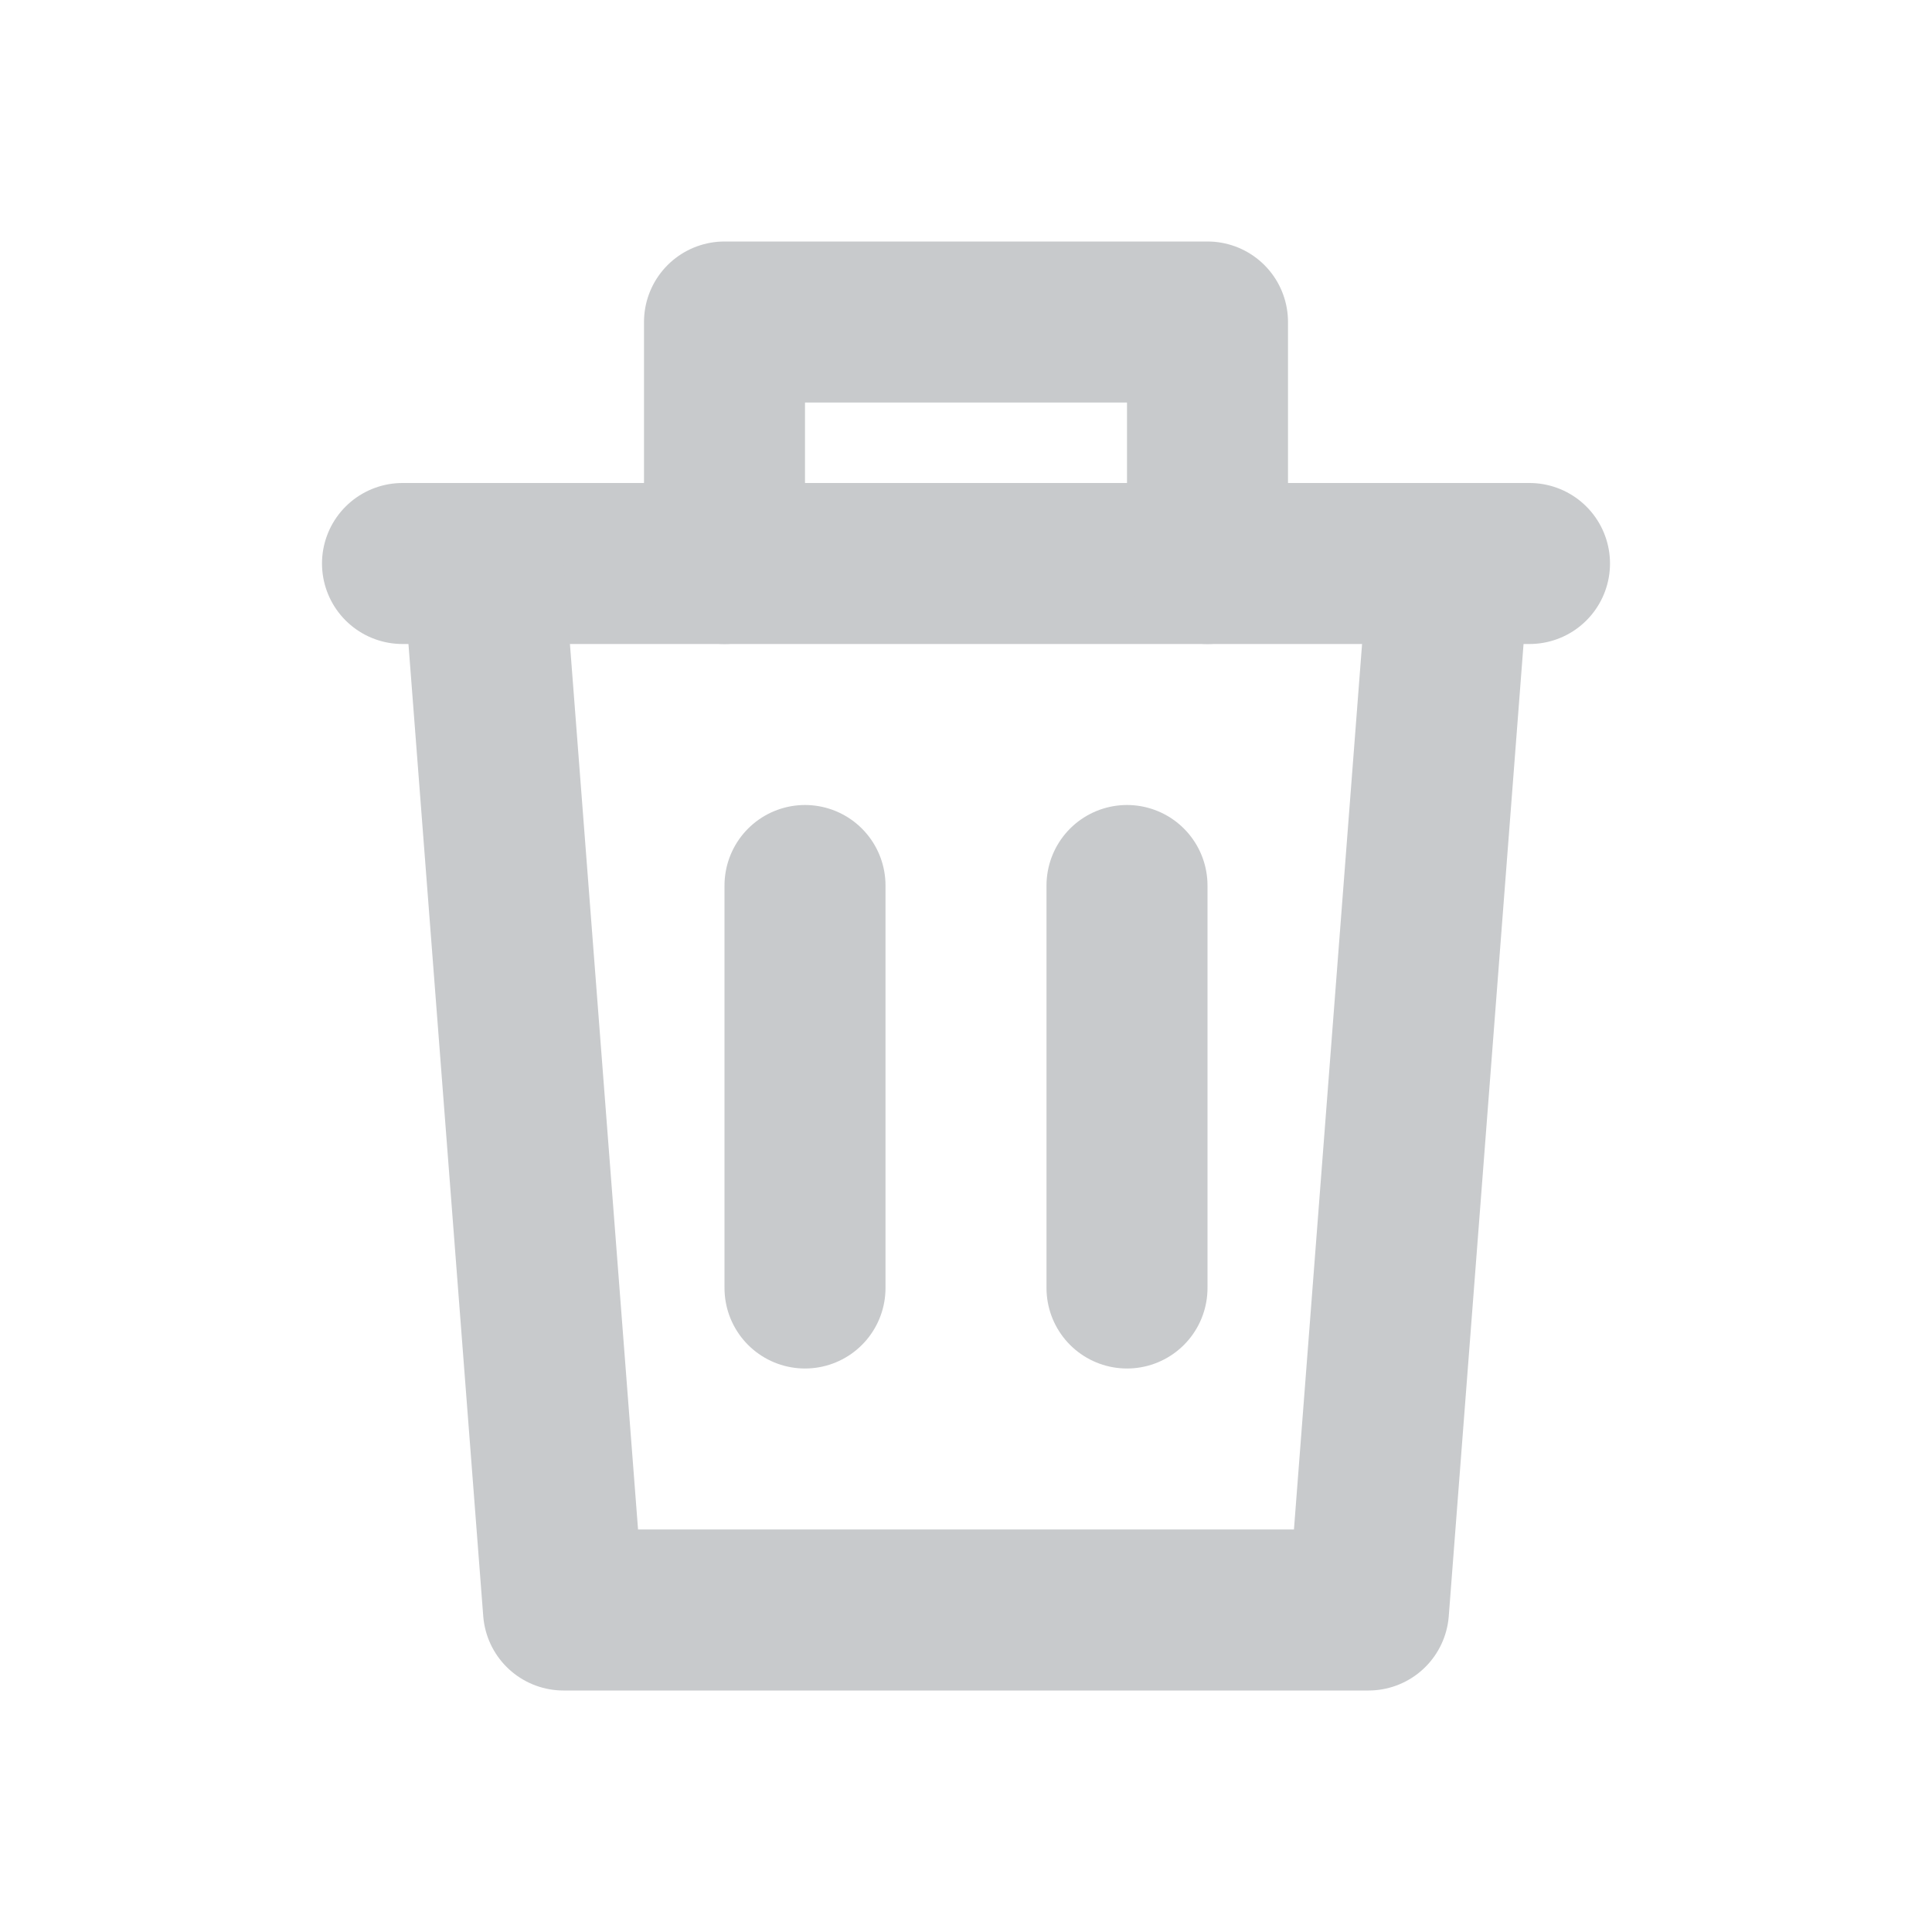
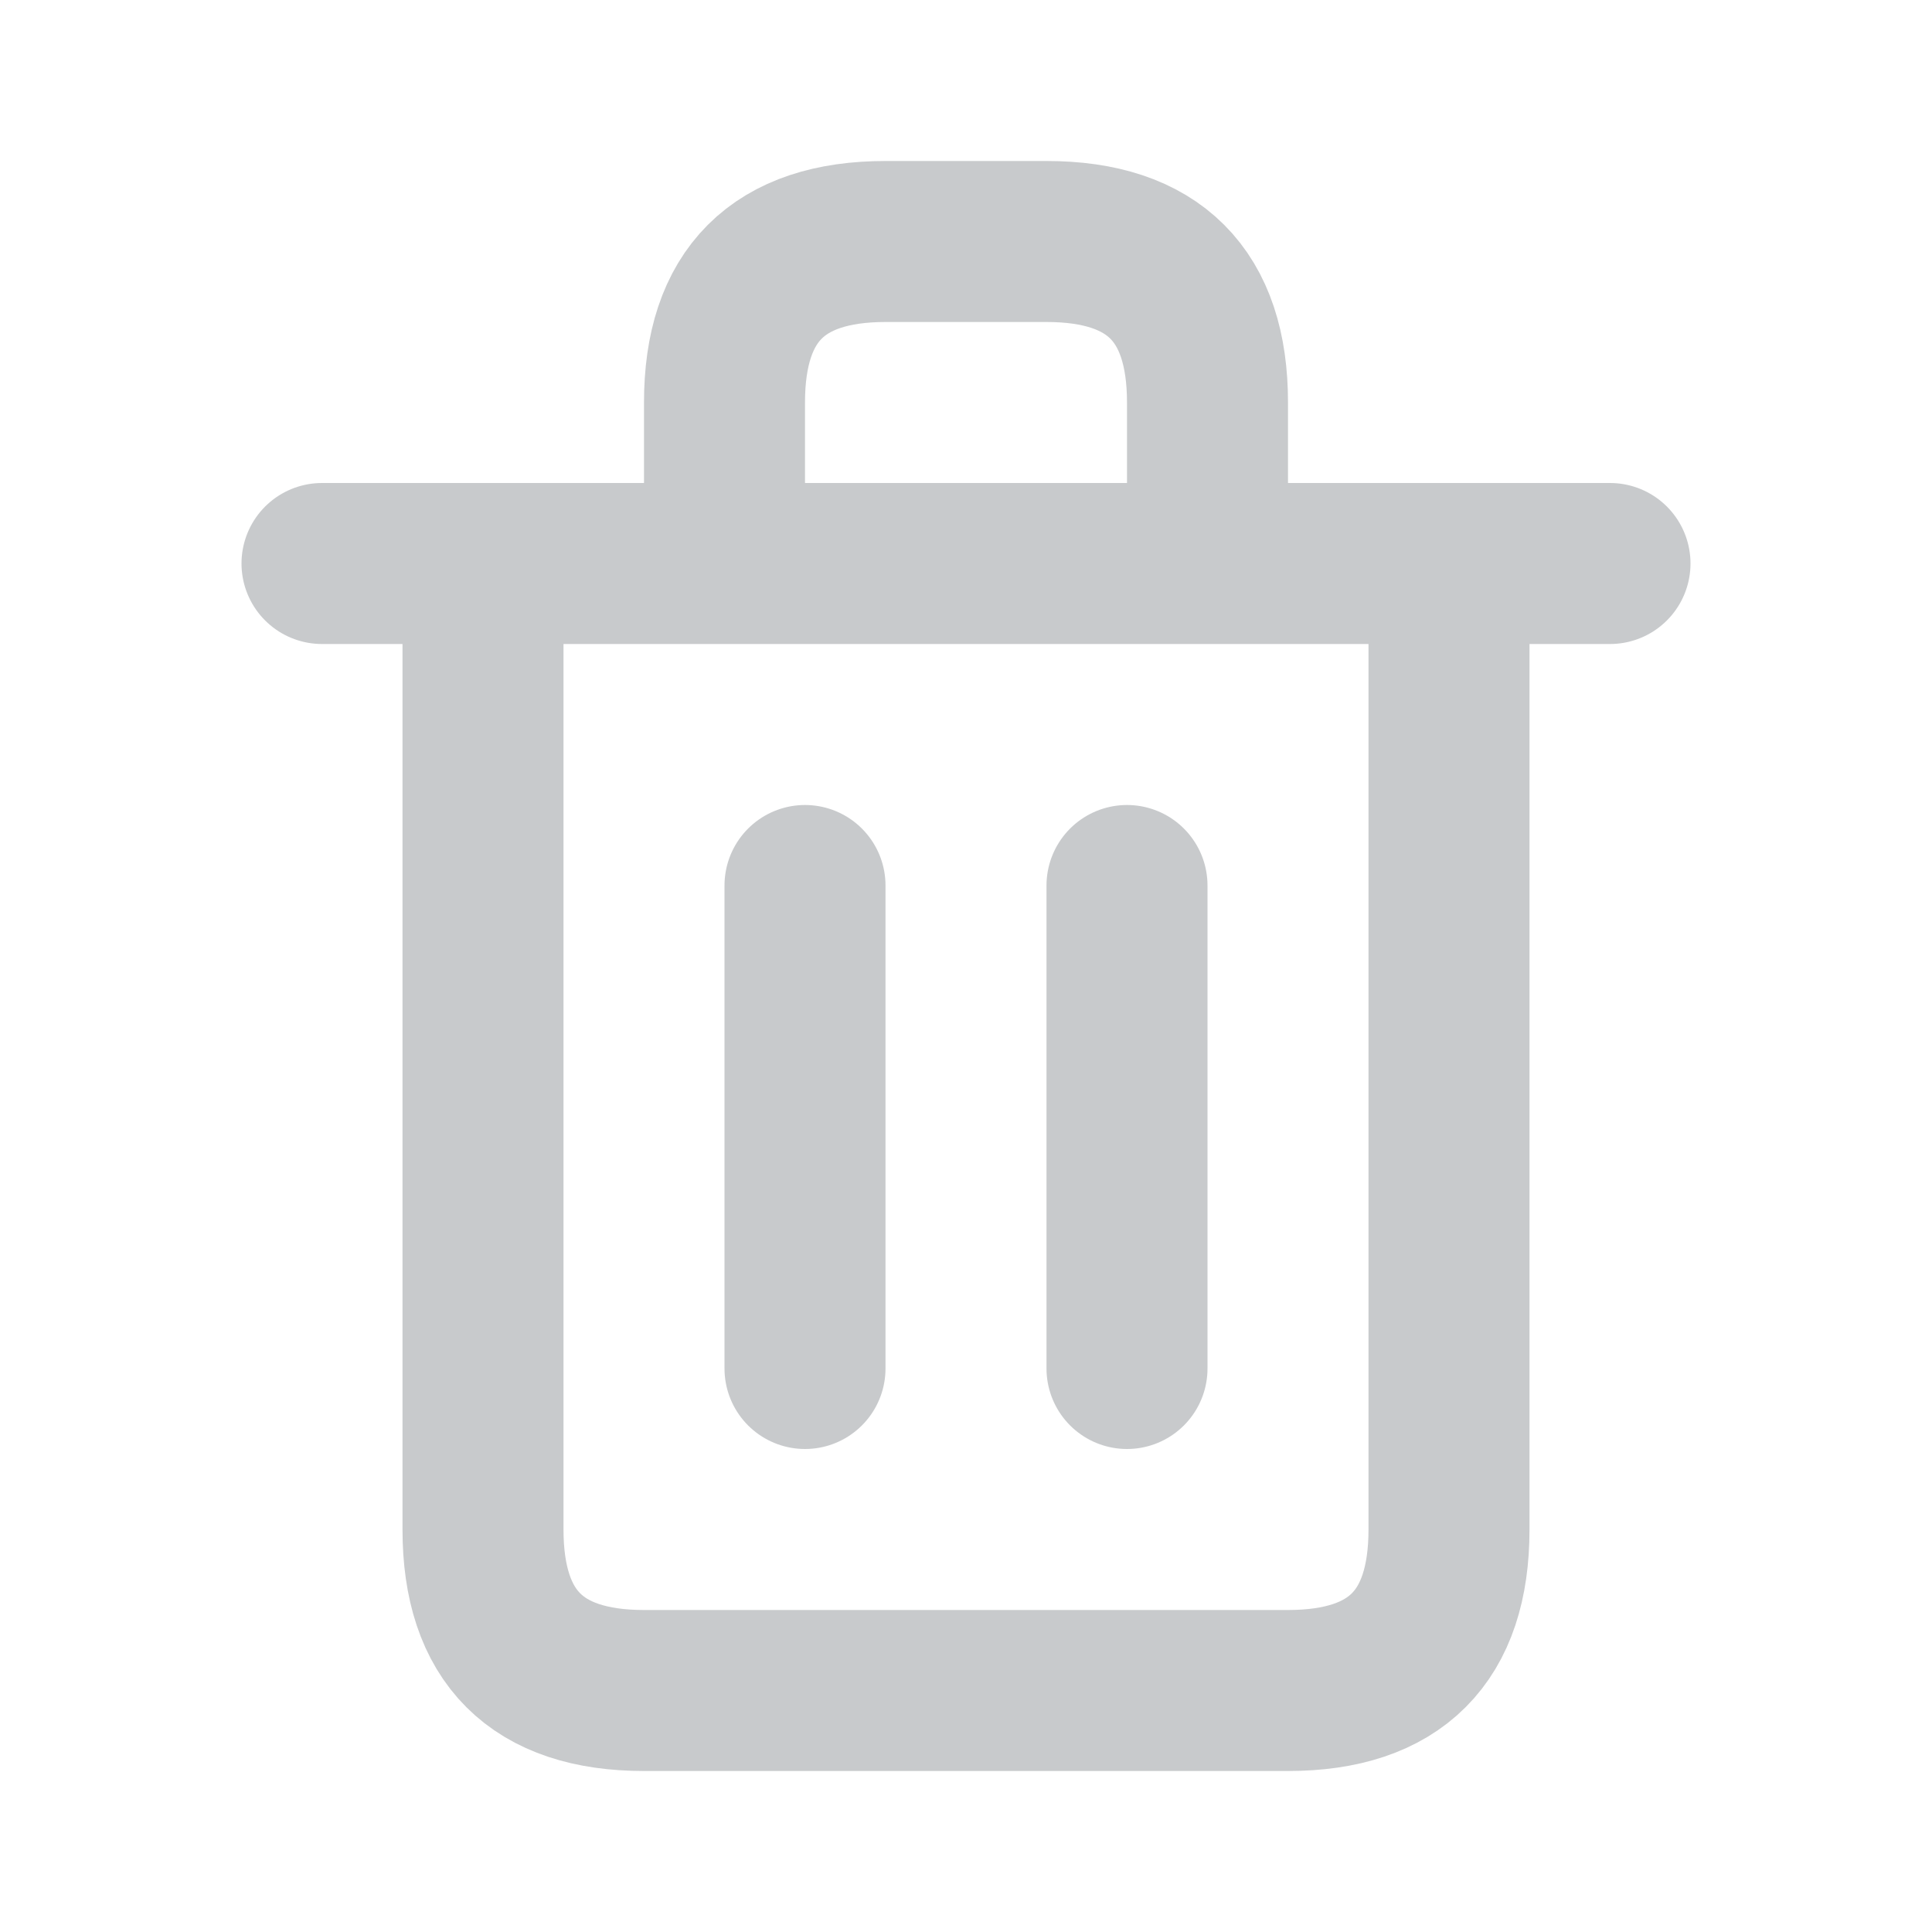
<svg xmlns="http://www.w3.org/2000/svg" width="24" height="24" viewBox="0 0 24 24" fill="none" stroke="#c8cacc" stroke-width="2" stroke-linecap="round" stroke-linejoin="round">
-   <path d="M5 7h14" />
-   <path d="M6 7l1 13h10l1-13" />
-   <path d="M9 7V4h6v3" />
-   <path d="M10 11v5" />
-   <path d="M14 11v5" />
+   <path d="M4 7H20M6 7v12c0 1.333 0.667 2 2 2h8c1.333 0 2-0.667 2-2V7M9 7V5C9 3.667 9.667 3 11 3h2c1.333 0 2 0.667 2 2v2m-5 4v6m4-6v6" />
</svg>
